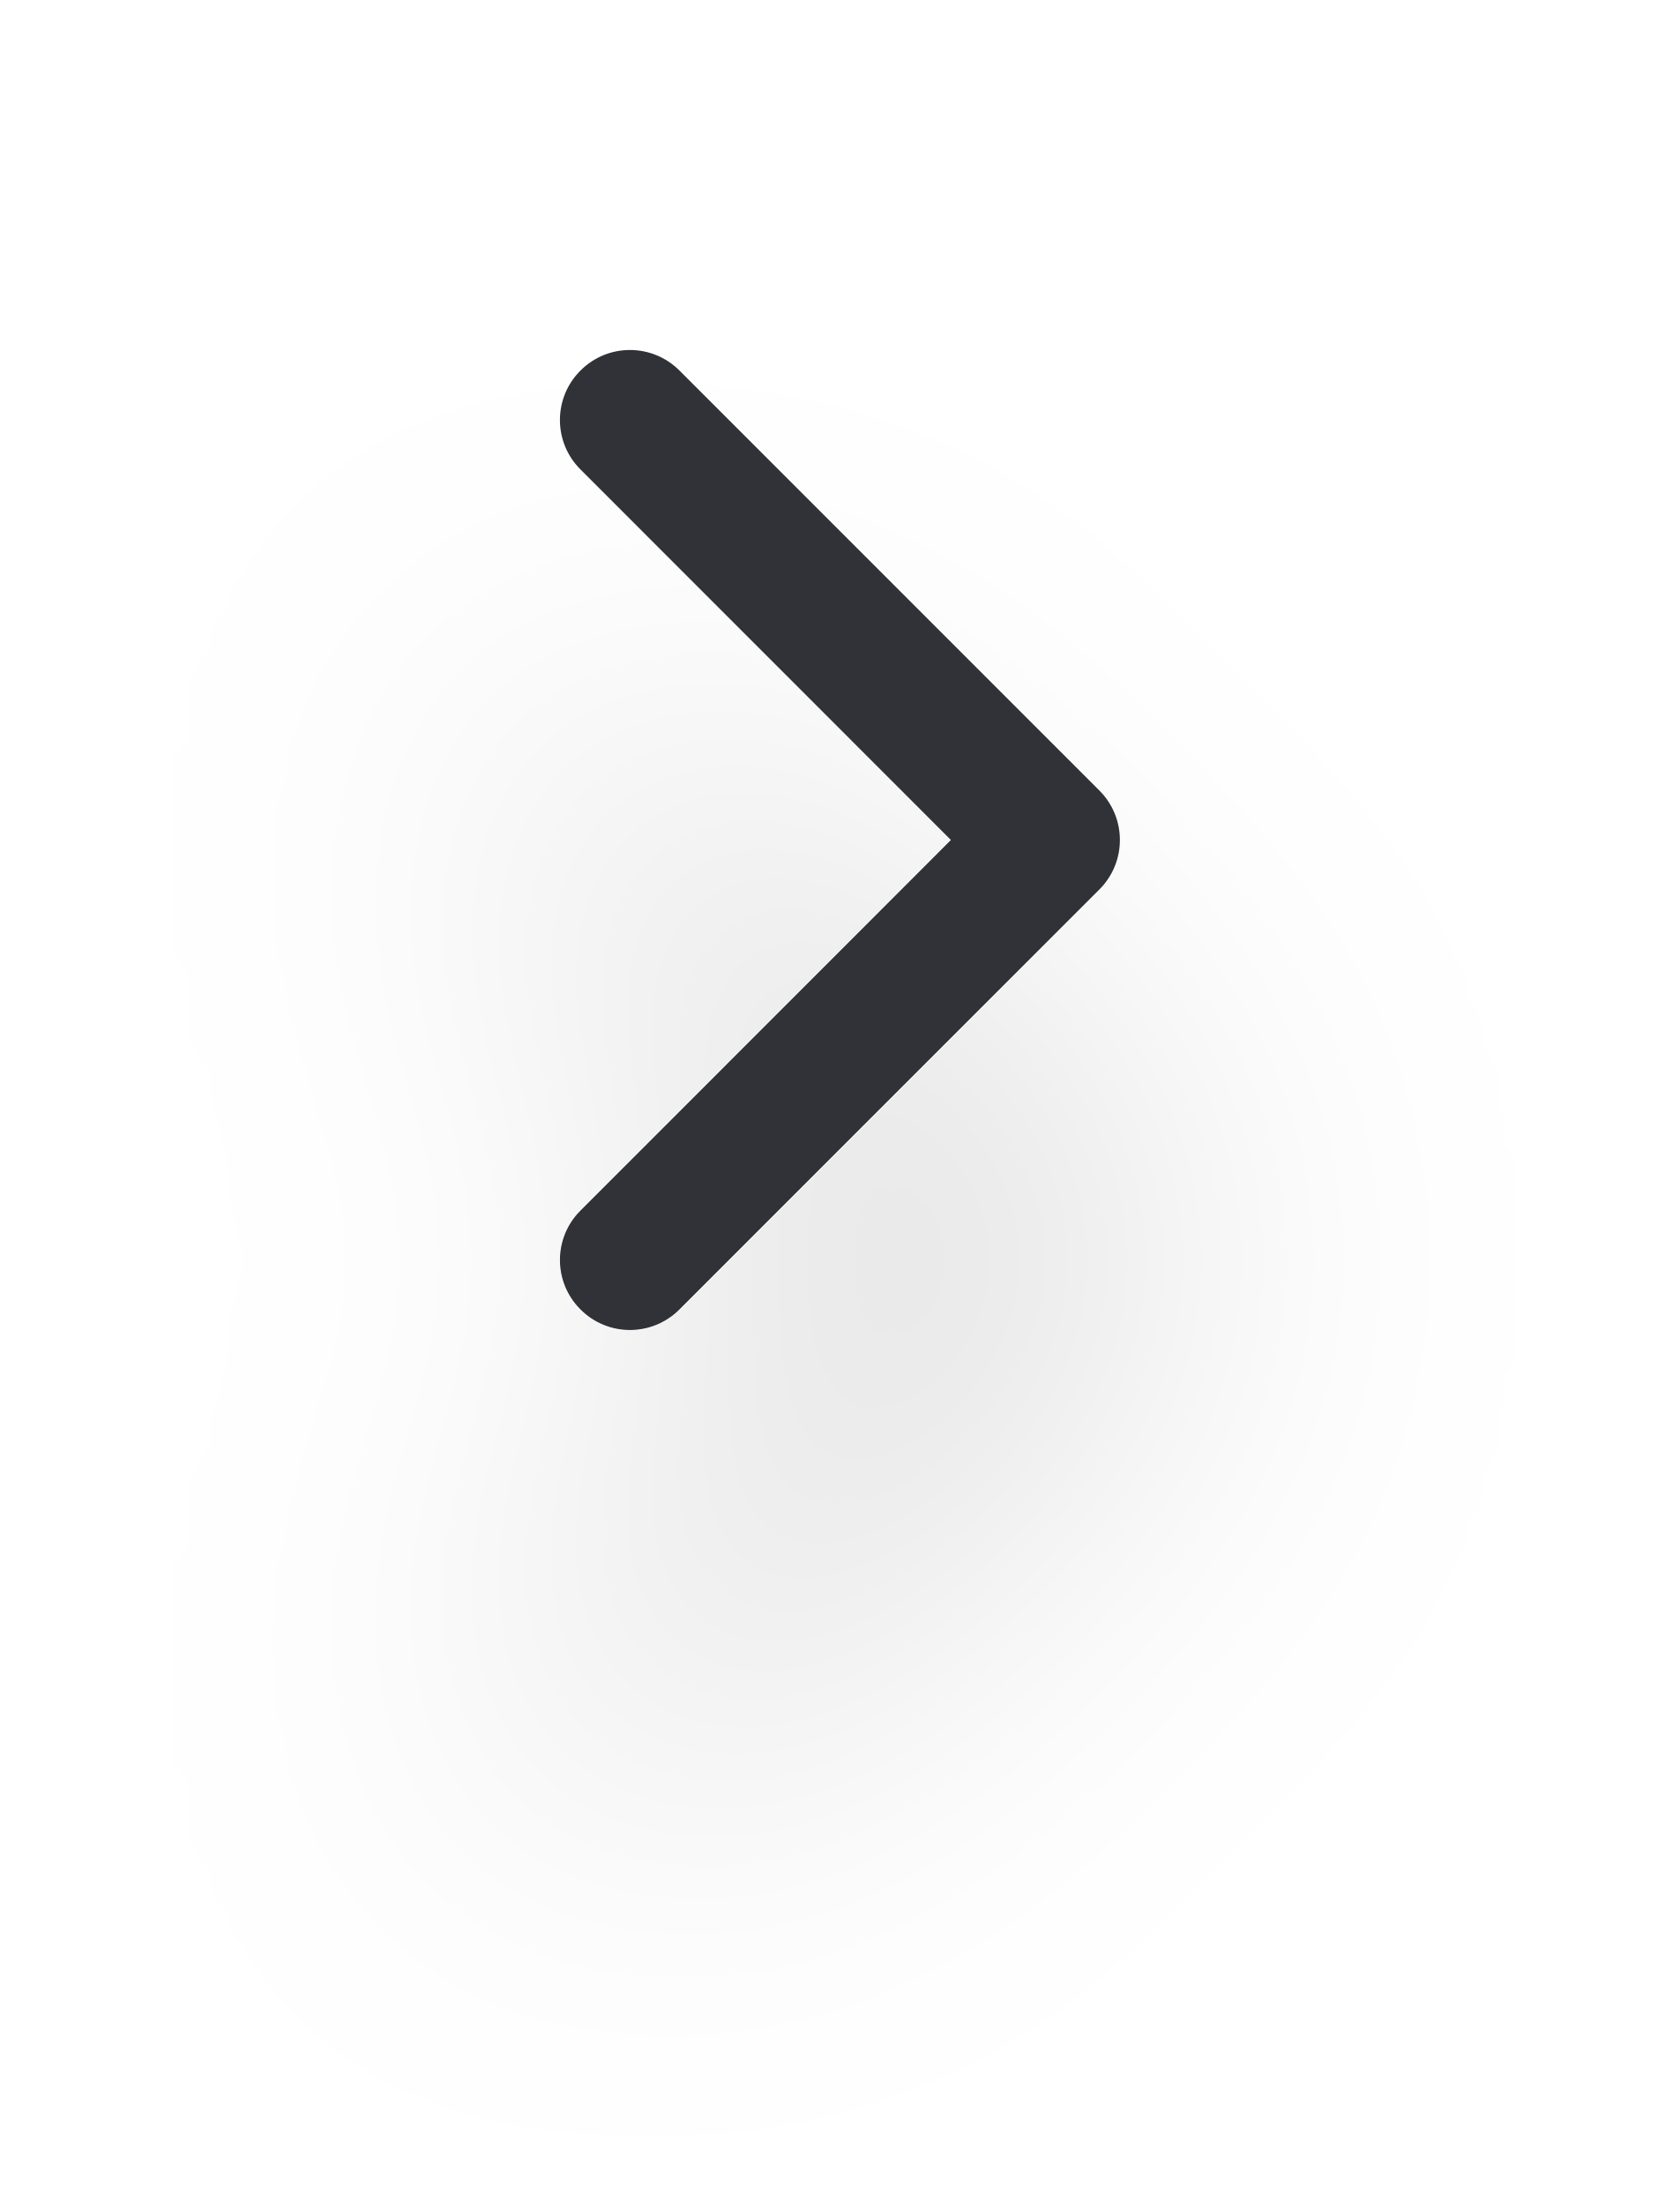
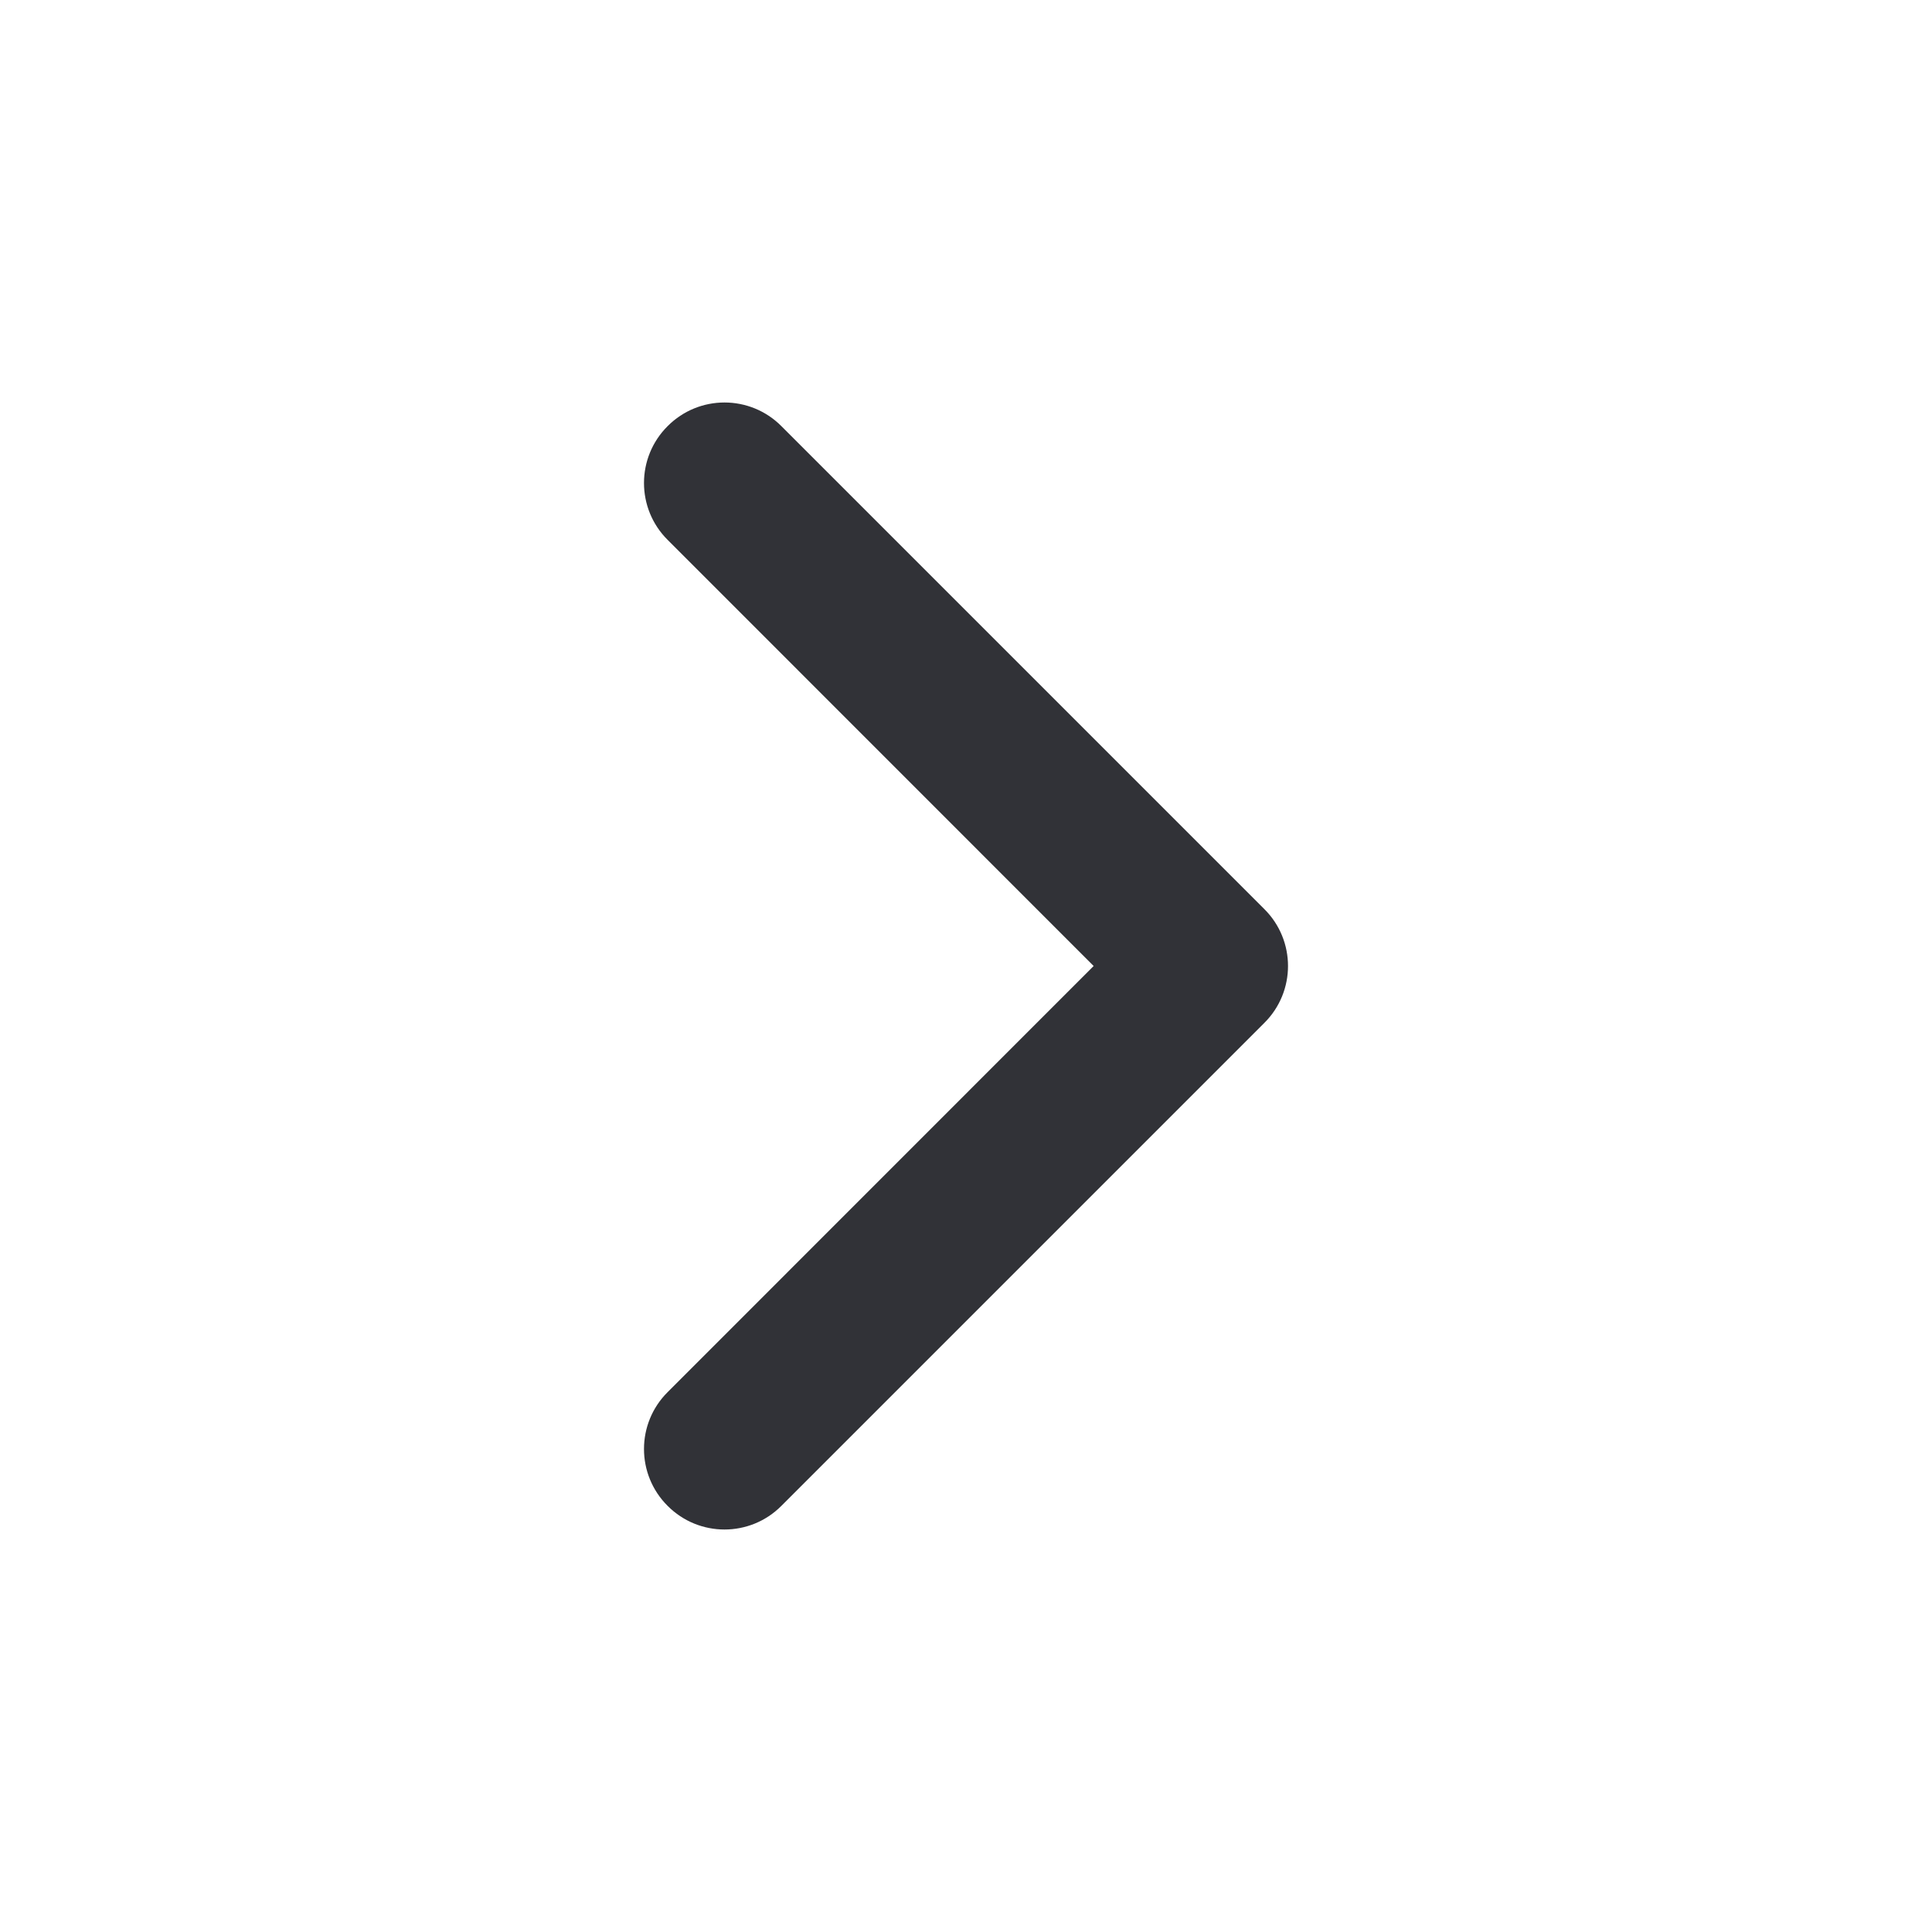
- <svg xmlns="http://www.w3.org/2000/svg" width="16" height="21" viewBox="0 0 16 21" fill="none">
-   <g filter="url(#filter0_d_7_329)">
-     <path fill-rule="evenodd" clip-rule="evenodd" d="M5.529 3.529C5.789 3.268 6.211 3.268 6.472 3.529L10.472 7.529C10.732 7.789 10.732 8.211 10.472 8.471L6.472 12.471C6.211 12.732 5.789 12.732 5.529 12.471C5.268 12.211 5.268 11.789 5.529 11.529L9.057 8L5.529 4.471C5.268 4.211 5.268 3.789 5.529 3.529Z" fill="#313237" />
-   </g>
-   <defs>
-     <filter id="filter0_d_7_329" x="-4" y="0" width="24" height="24" filterUnits="userSpaceOnUse" color-interpolation-filters="sRGB">
-       <feFlood flood-opacity="0" result="BackgroundImageFix" />
-       <feColorMatrix in="SourceAlpha" type="matrix" values="0 0 0 0 0 0 0 0 0 0 0 0 0 0 0 0 0 0 127 0" result="hardAlpha" />
-       <feOffset dy="4" />
-       <feGaussianBlur stdDeviation="2" />
-       <feComposite in2="hardAlpha" operator="out" />
-       <feColorMatrix type="matrix" values="0 0 0 0 0 0 0 0 0 0 0 0 0 0 0 0 0 0 0.25 0" />
-       <feBlend mode="normal" in2="BackgroundImageFix" result="effect1_dropShadow_7_329" />
-       <feBlend mode="normal" in="SourceGraphic" in2="effect1_dropShadow_7_329" result="shape" />
-     </filter>
-   </defs>
+ <svg xmlns="http://www.w3.org/2000/svg" width="16" height="16" viewBox="0 0 16 16" fill="none">
+   <path fill-rule="evenodd" clip-rule="evenodd" d="M5.529 3.529C5.789 3.268 6.211 3.268 6.471 3.529L10.471 7.529C10.732 7.789 10.732 8.211 10.471 8.471L6.471 12.471C6.211 12.732 5.789 12.732 5.529 12.471C5.268 12.211 5.268 11.789 5.529 11.529L9.057 8L5.529 4.471C5.268 4.211 5.268 3.789 5.529 3.529Z" fill="#313237" />
</svg>
